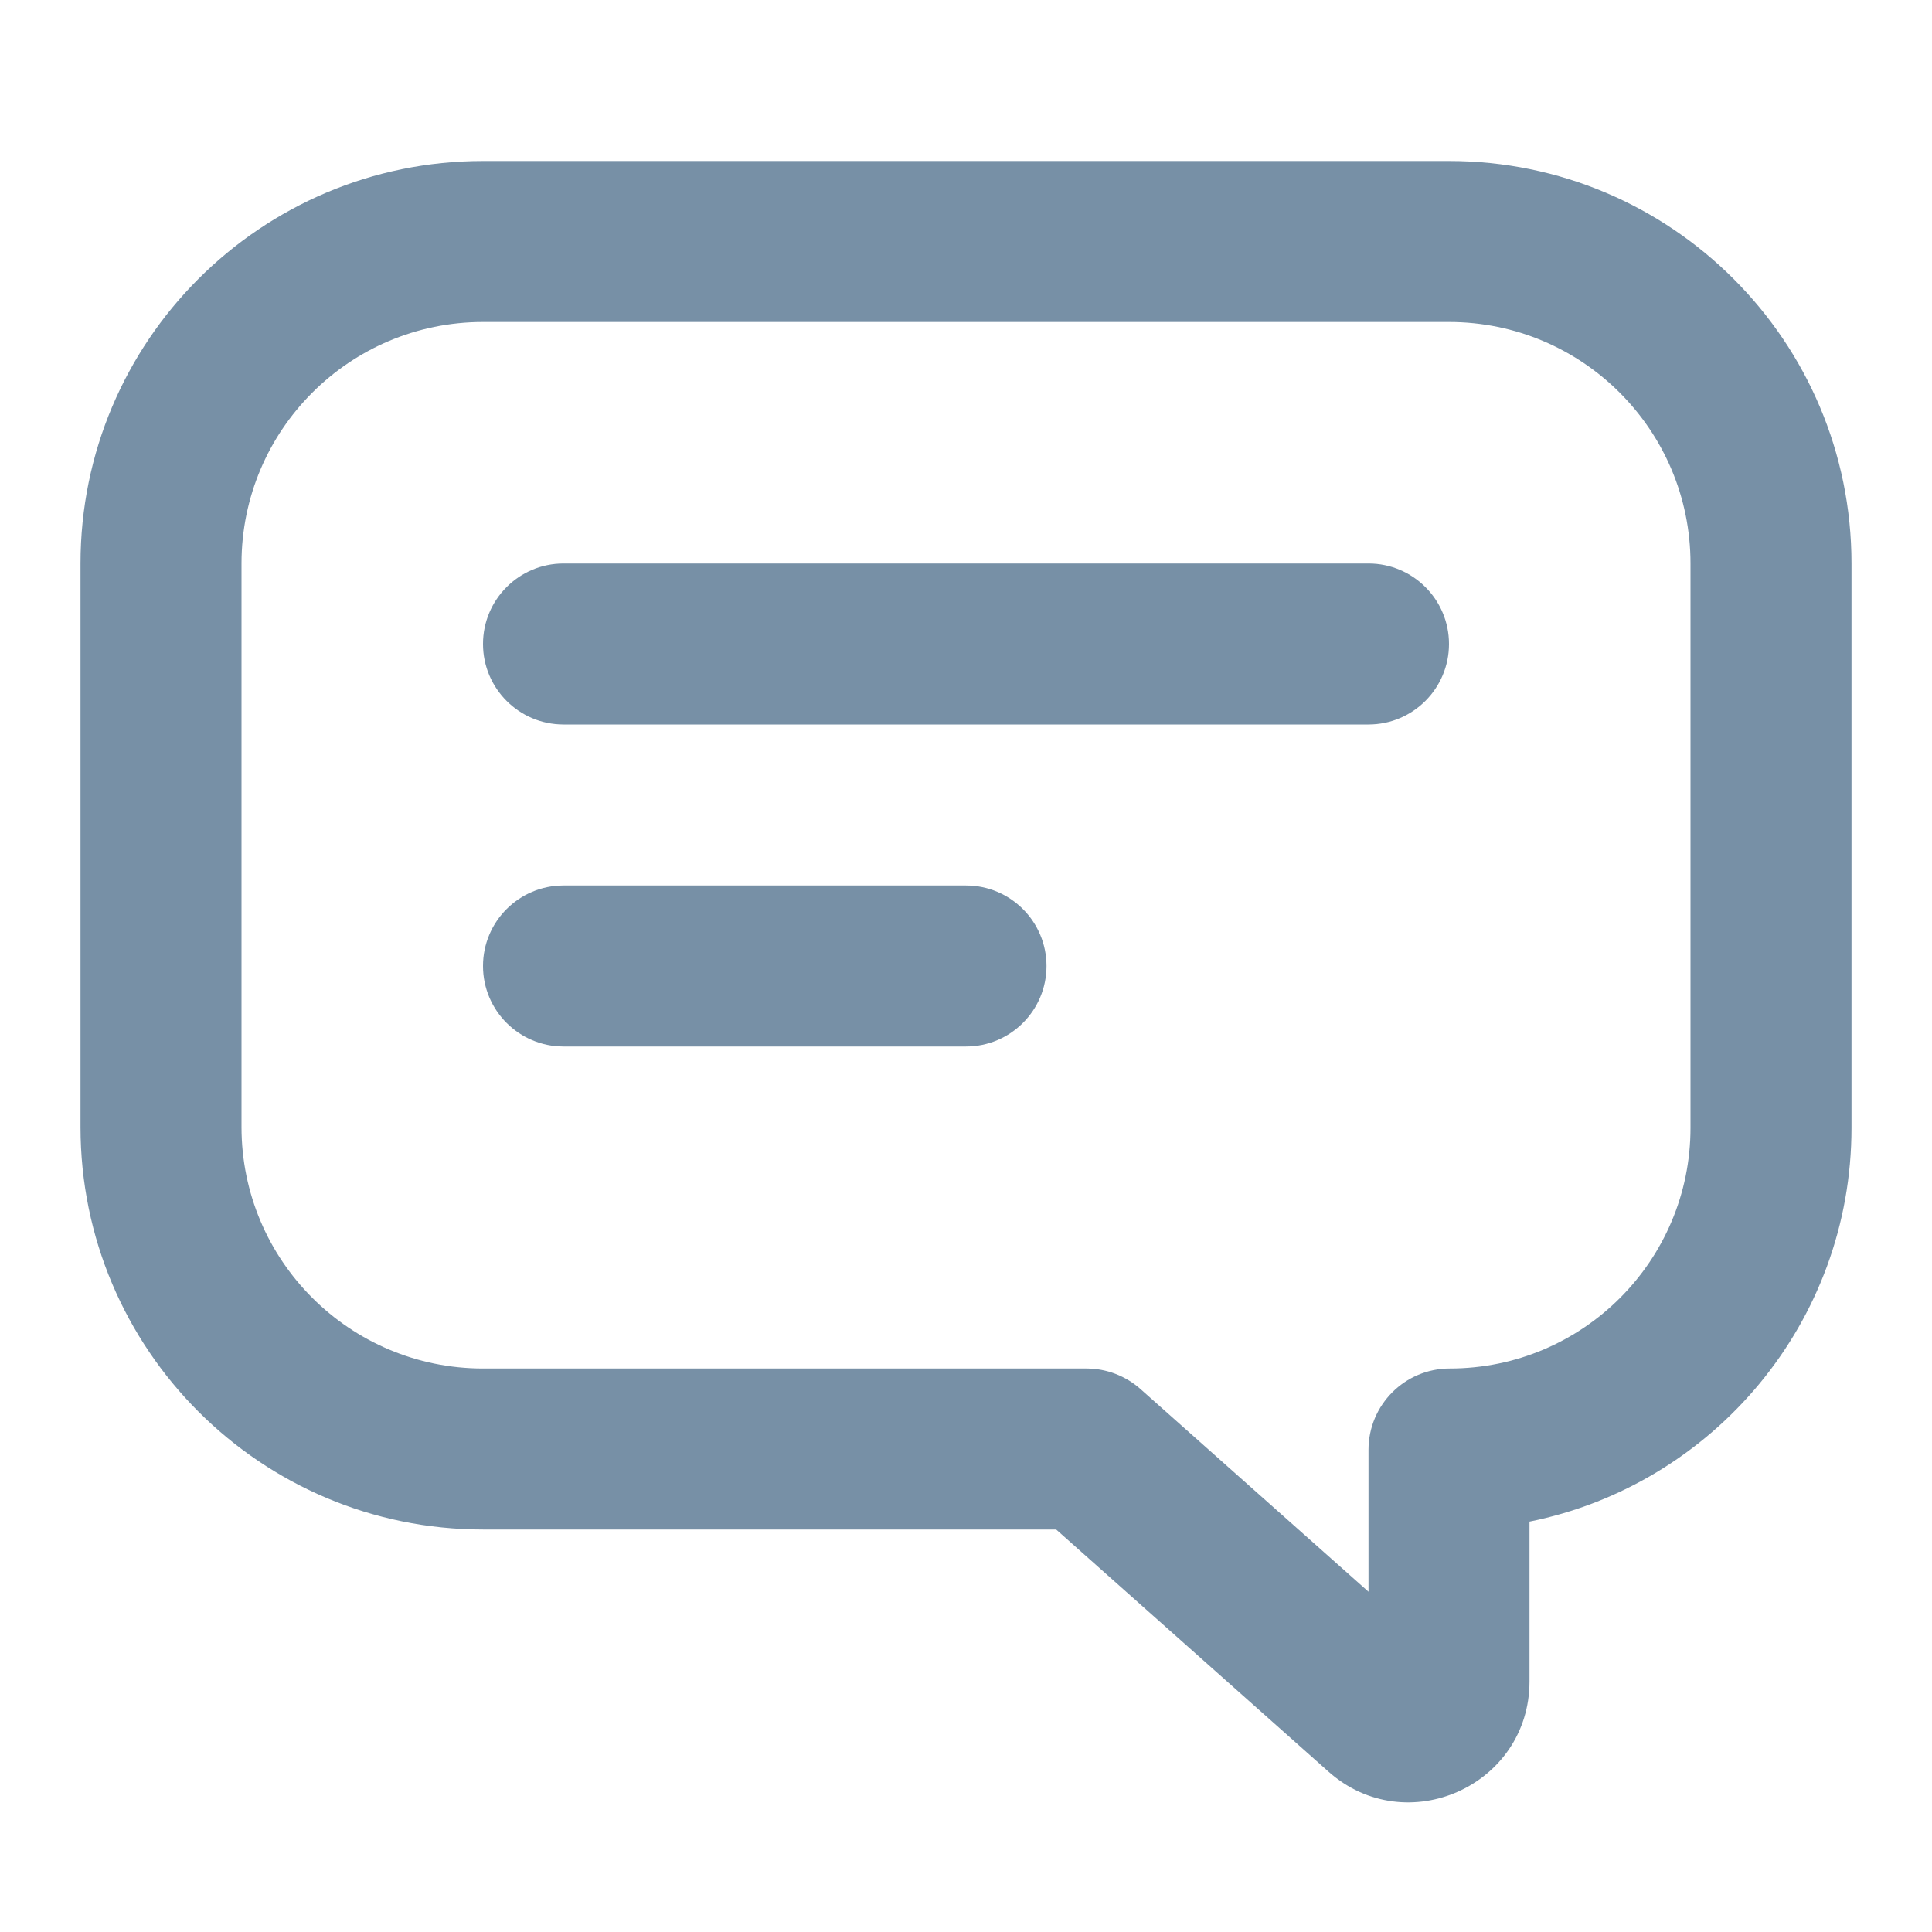
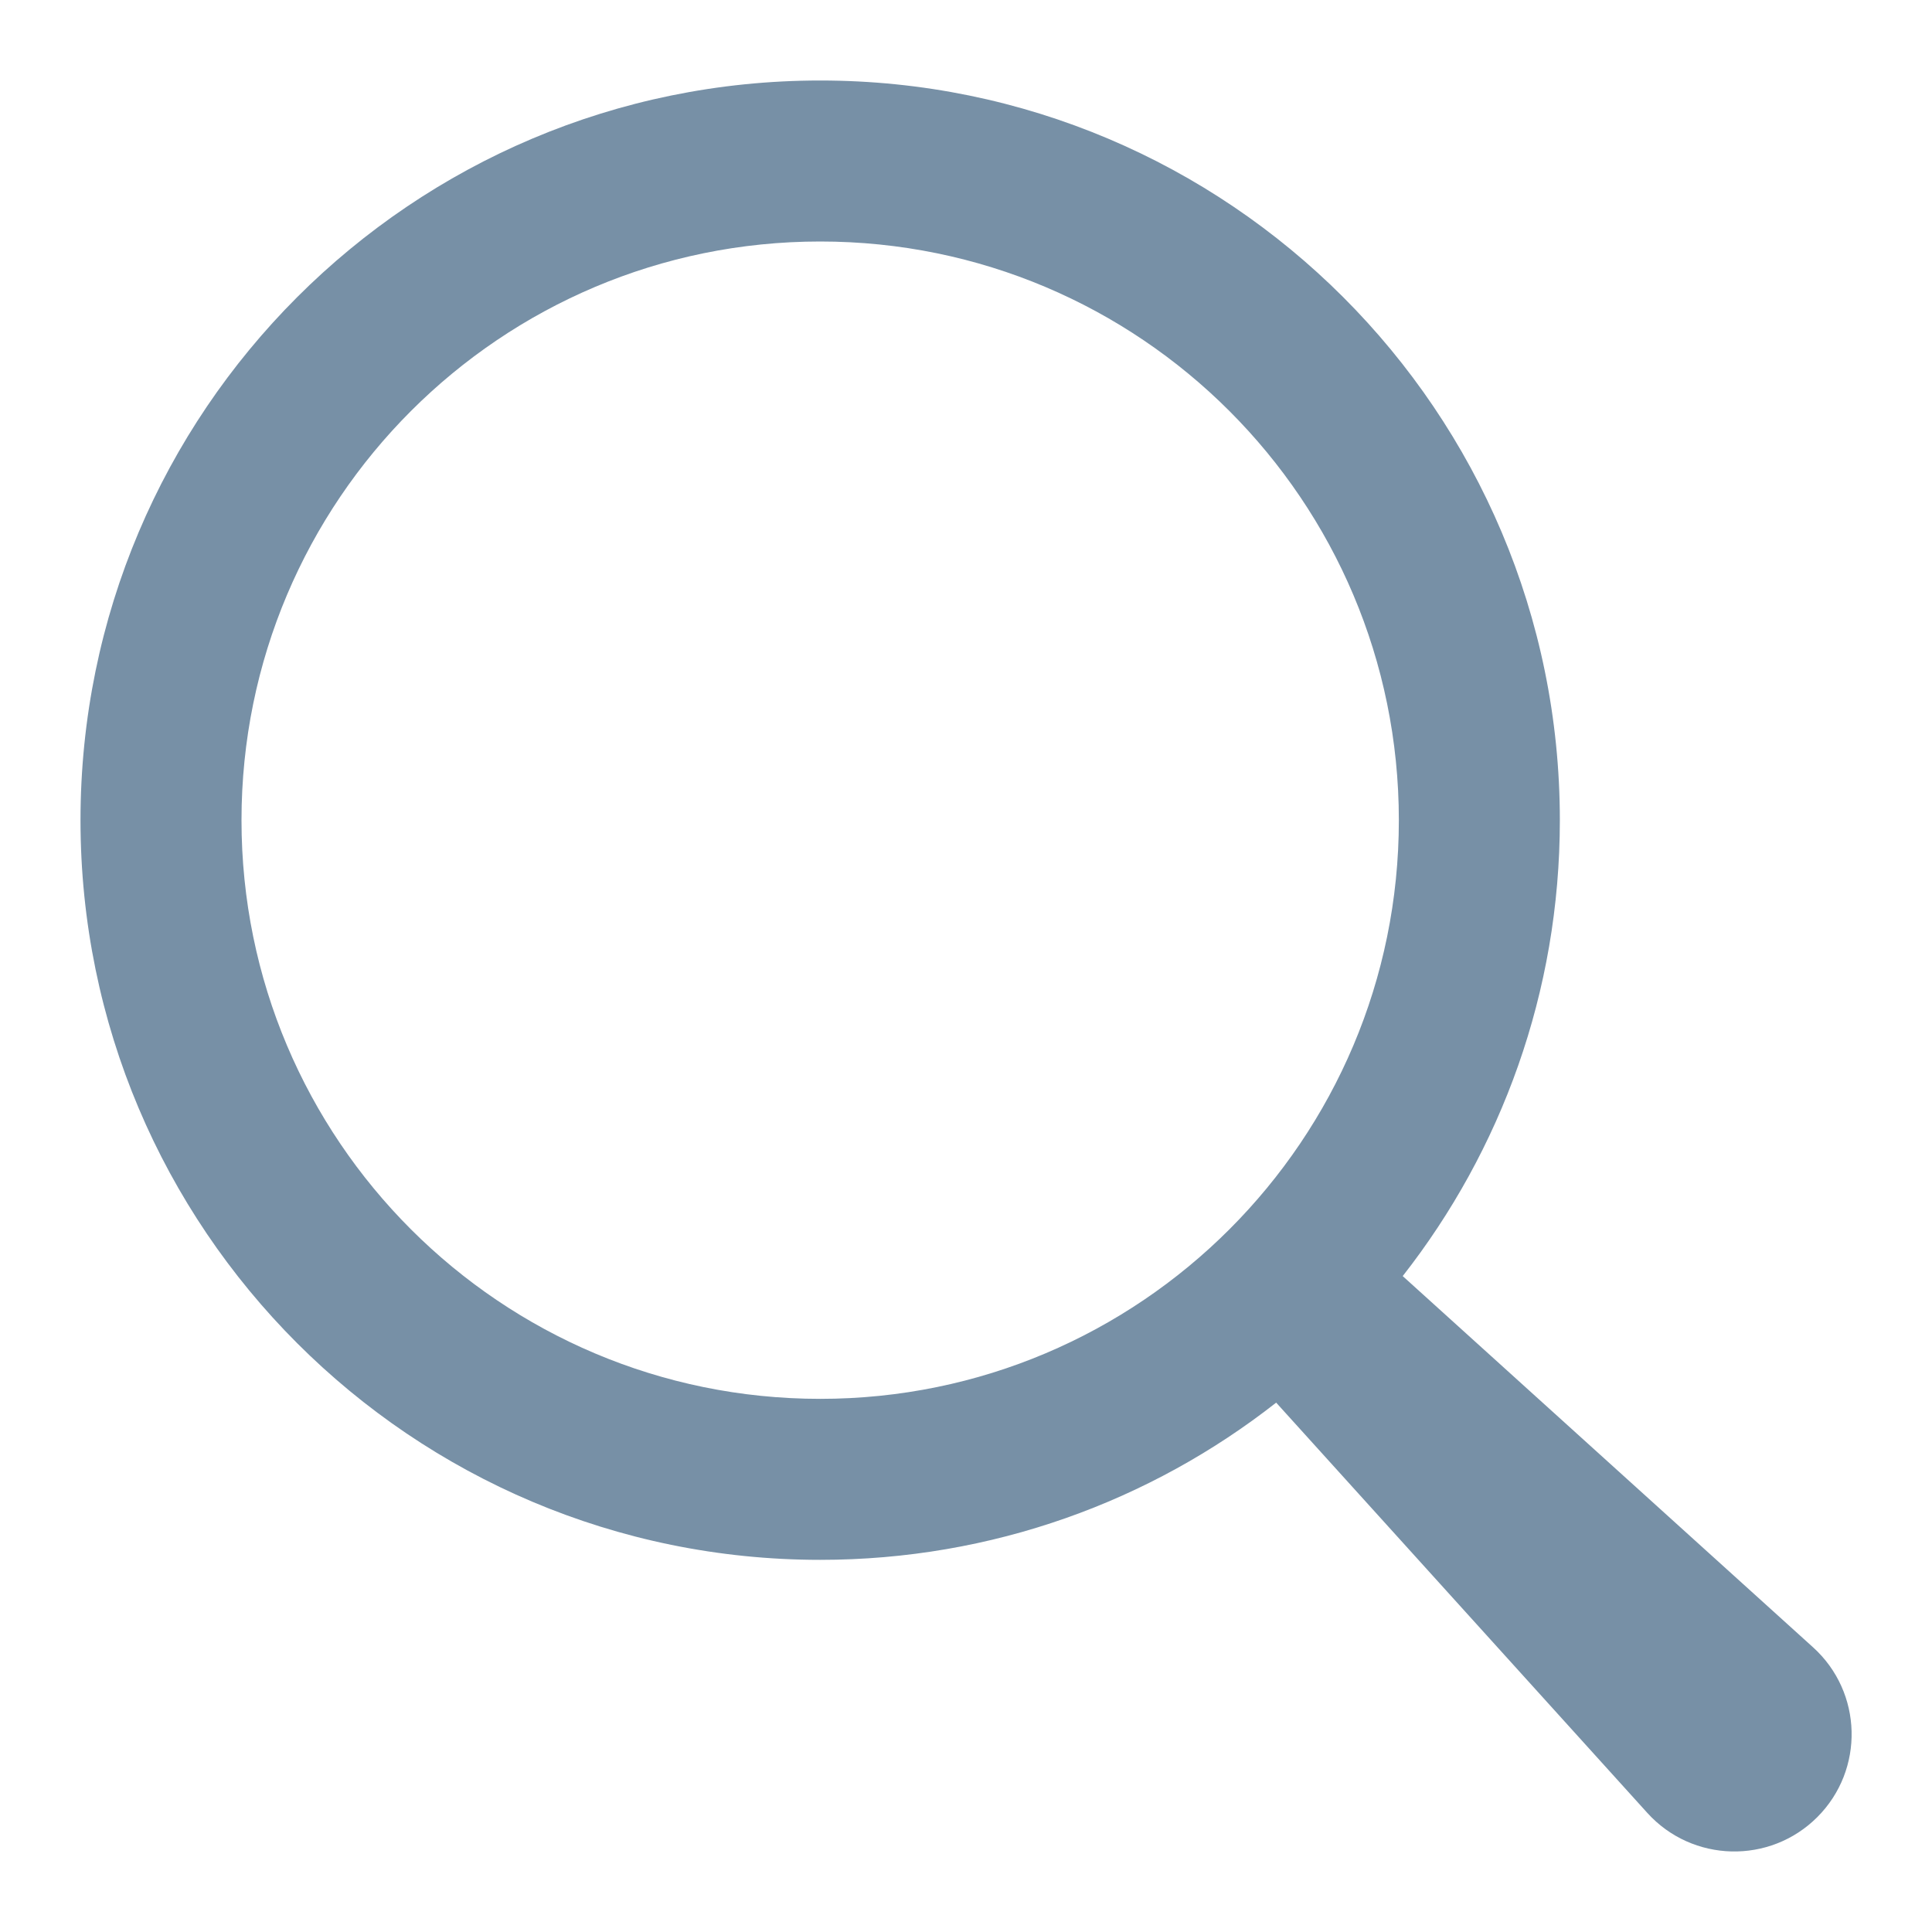
<svg xmlns="http://www.w3.org/2000/svg" width="24" height="24" viewBox="0 0 24 24" fill="#7790A6">
-   <path fill-rule="evenodd" clip-rule="evenodd" d="M1 7C1 4.239 3.239 2 6 2H18C20.761 2 23 4.239 23 7V14.01C23 16.427 21.282 18.442 19 18.902V20.887C19 22.181 17.471 22.868 16.503 22.008L13.12 19H6C3.239 19 1 16.761 1 14V7ZM6 4C4.343 4 3 5.343 3 7V14C3 15.657 4.343 17 6 17H13.496C13.743 17 13.982 17.091 14.167 17.255L17 19.773V18.01C17 17.452 17.452 17 18.01 17C19.661 17 21 15.661 21 14.01V7C21 5.343 19.657 4 18 4H6ZM6 8C6 7.448 6.448 7 7 7H17C17.552 7 18 7.448 18 8C18 8.552 17.552 9 17 9H7C6.448 9 6 8.552 6 8ZM7 11C6.448 11 6 11.448 6 12C6 12.552 6.448 13 7 13H12C12.552 13 13 12.552 13 12C13 11.448 12.552 11 12 11H7Z" />
+   <path fill-rule="evenodd" clip-rule="evenodd" d="M17.377 10.189C17.377 14.159 14.159 17.377 10.189 17.377C6.218 17.377 3 14.159 3 10.189C3 6.218 6.218 3 10.189 3C14.159 3 17.377 6.218 17.377 10.189ZM15.853 17.424C14.292 18.648 12.326 19.377 10.189 19.377C5.114 19.377 1 15.263 1 10.189C1 5.114 5.114 1 10.189 1C15.263 1 19.377 5.114 19.377 10.189C19.377 12.325 18.648 14.291 17.425 15.852L22.522 20.463C23.14 21.022 23.164 21.984 22.575 22.573C21.986 23.162 21.023 23.138 20.464 22.521L15.853 17.424Z" />
</svg>
